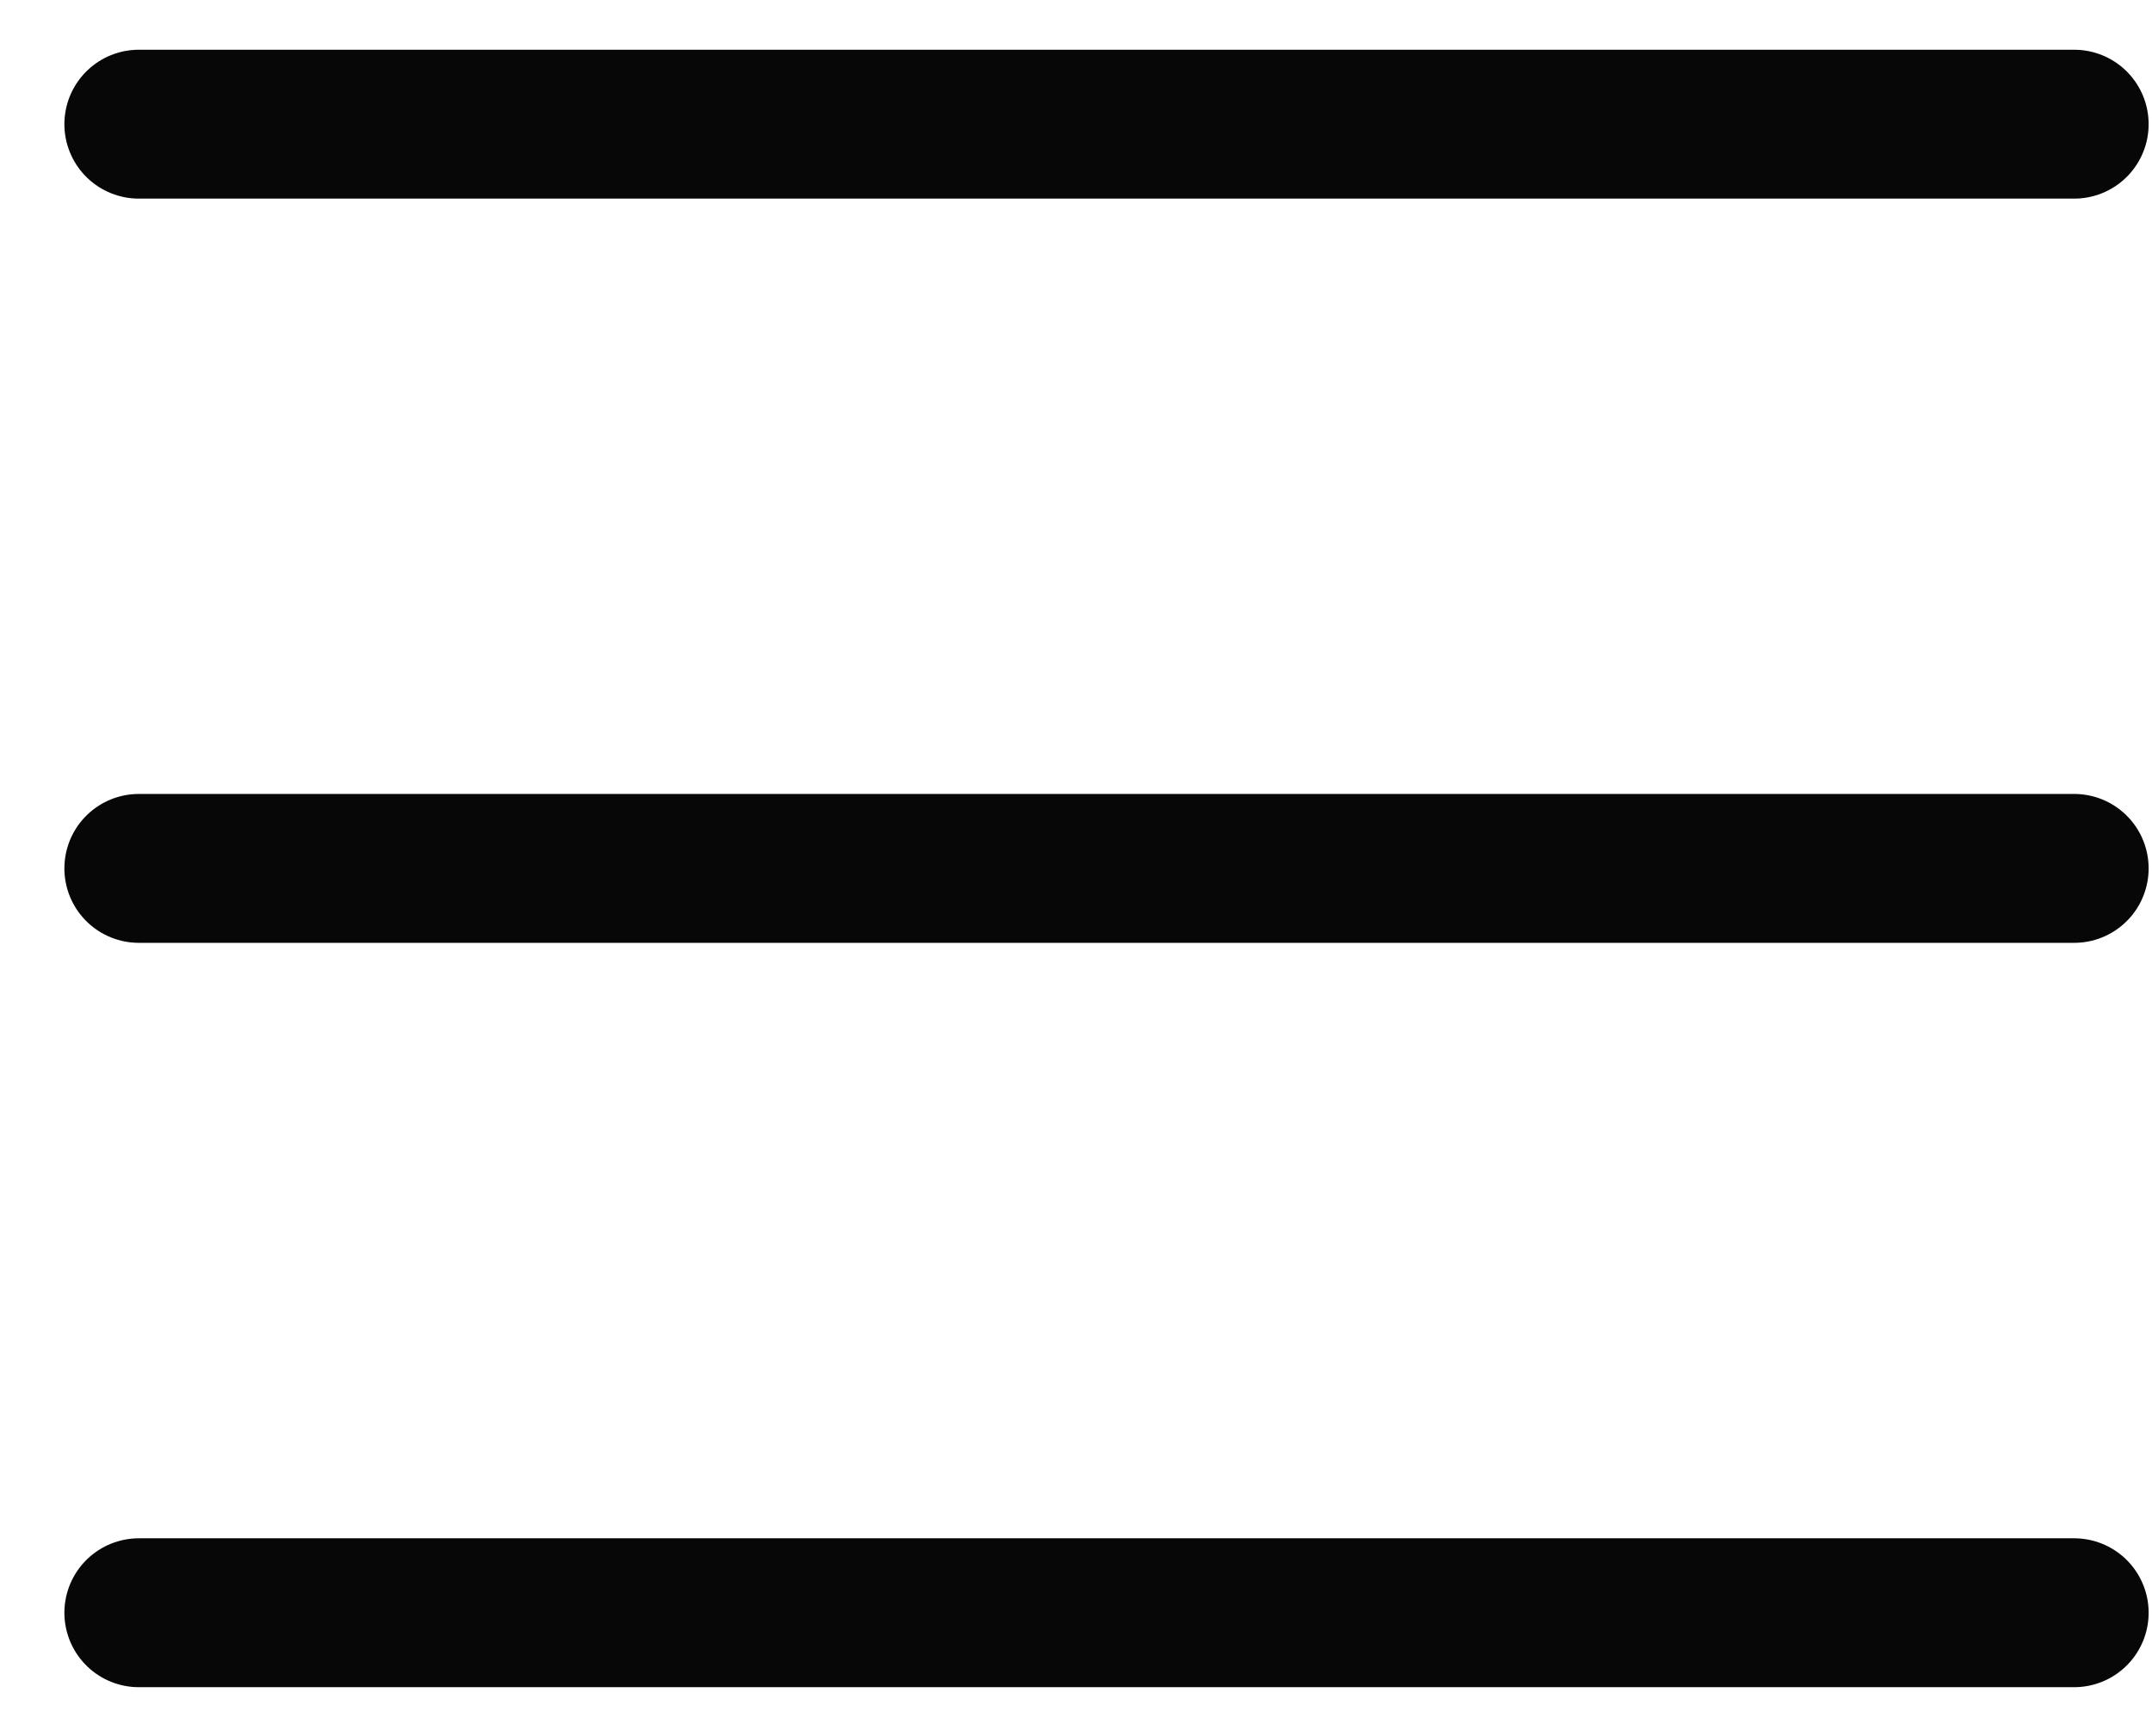
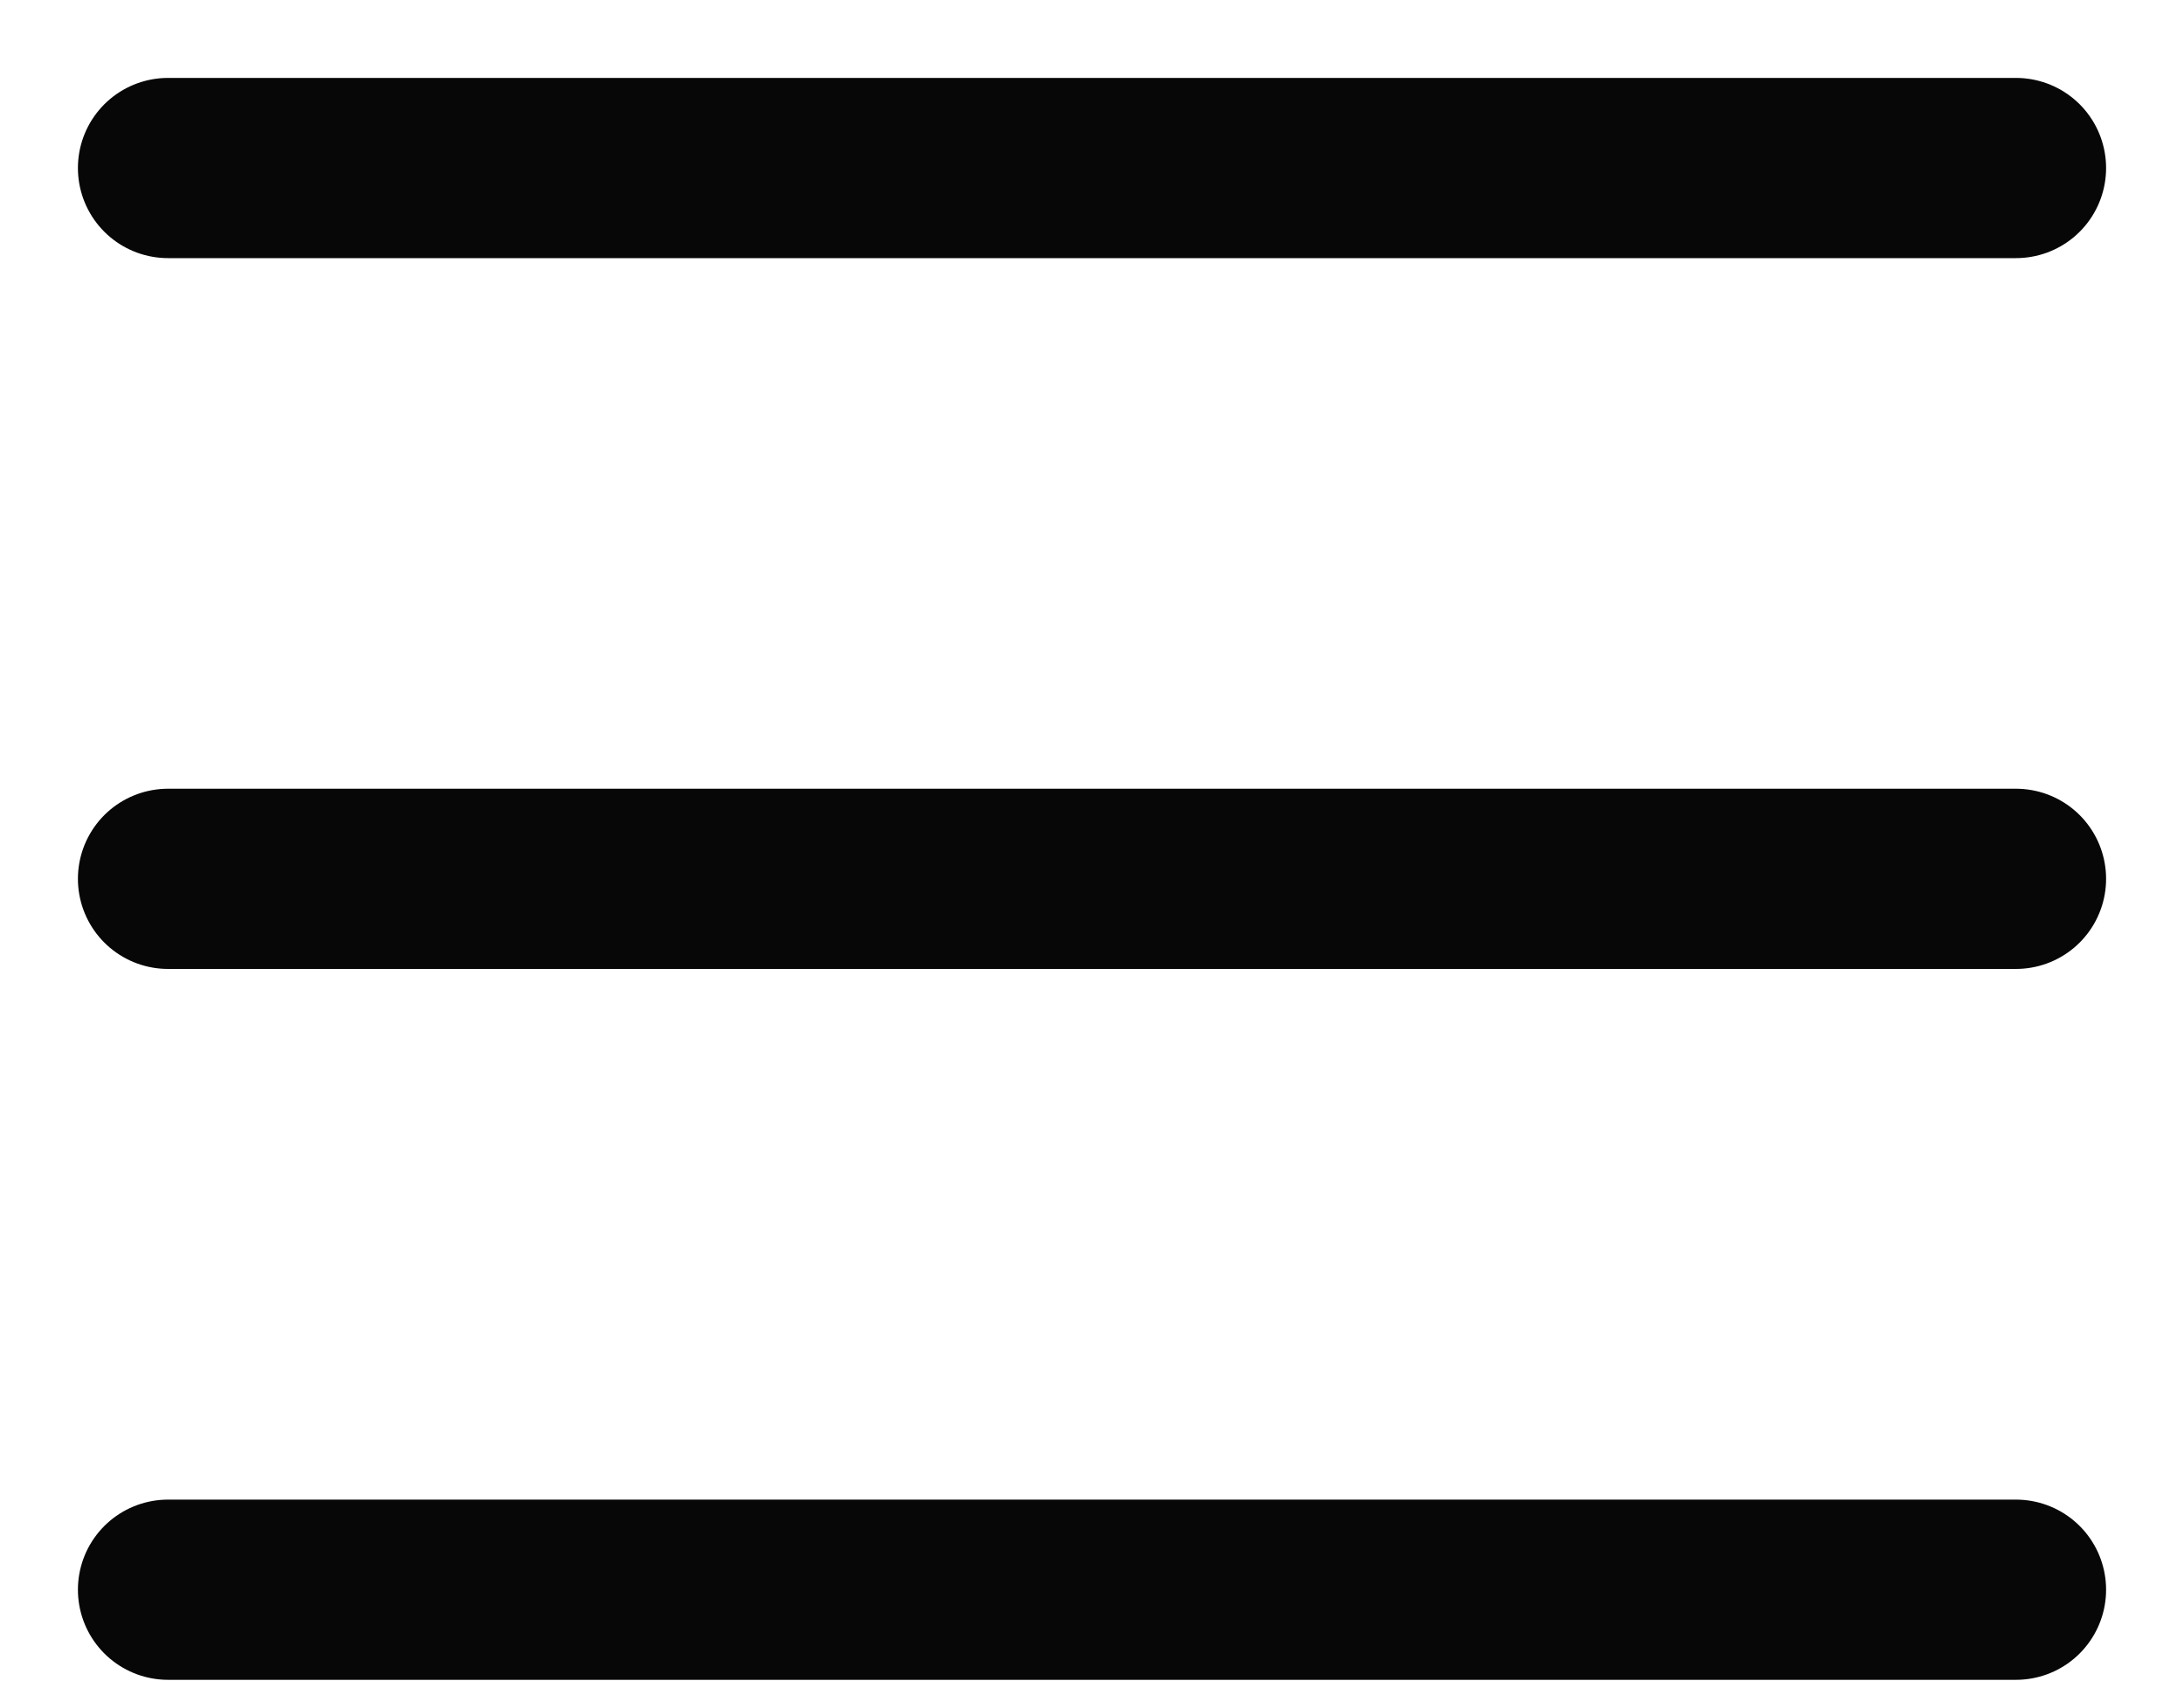
- <svg xmlns="http://www.w3.org/2000/svg" width="31" height="25" viewBox="0 0 31 25" fill="none">
-   <path d="M29.879 1.789H2M29.879 12.511H2M29.879 23.235H2" stroke="#070707" stroke-width="2.145" stroke-linecap="round" stroke-linejoin="round" />
+ <svg xmlns="http://www.w3.org/2000/svg" width="26" height="20" viewBox="0 0 26 20" fill="none">
+   <path d="M24 2H2M24 10.461H2M24 18.923H2" stroke="#070707" stroke-width="2.145" stroke-linecap="round" stroke-linejoin="round" />
</svg>
